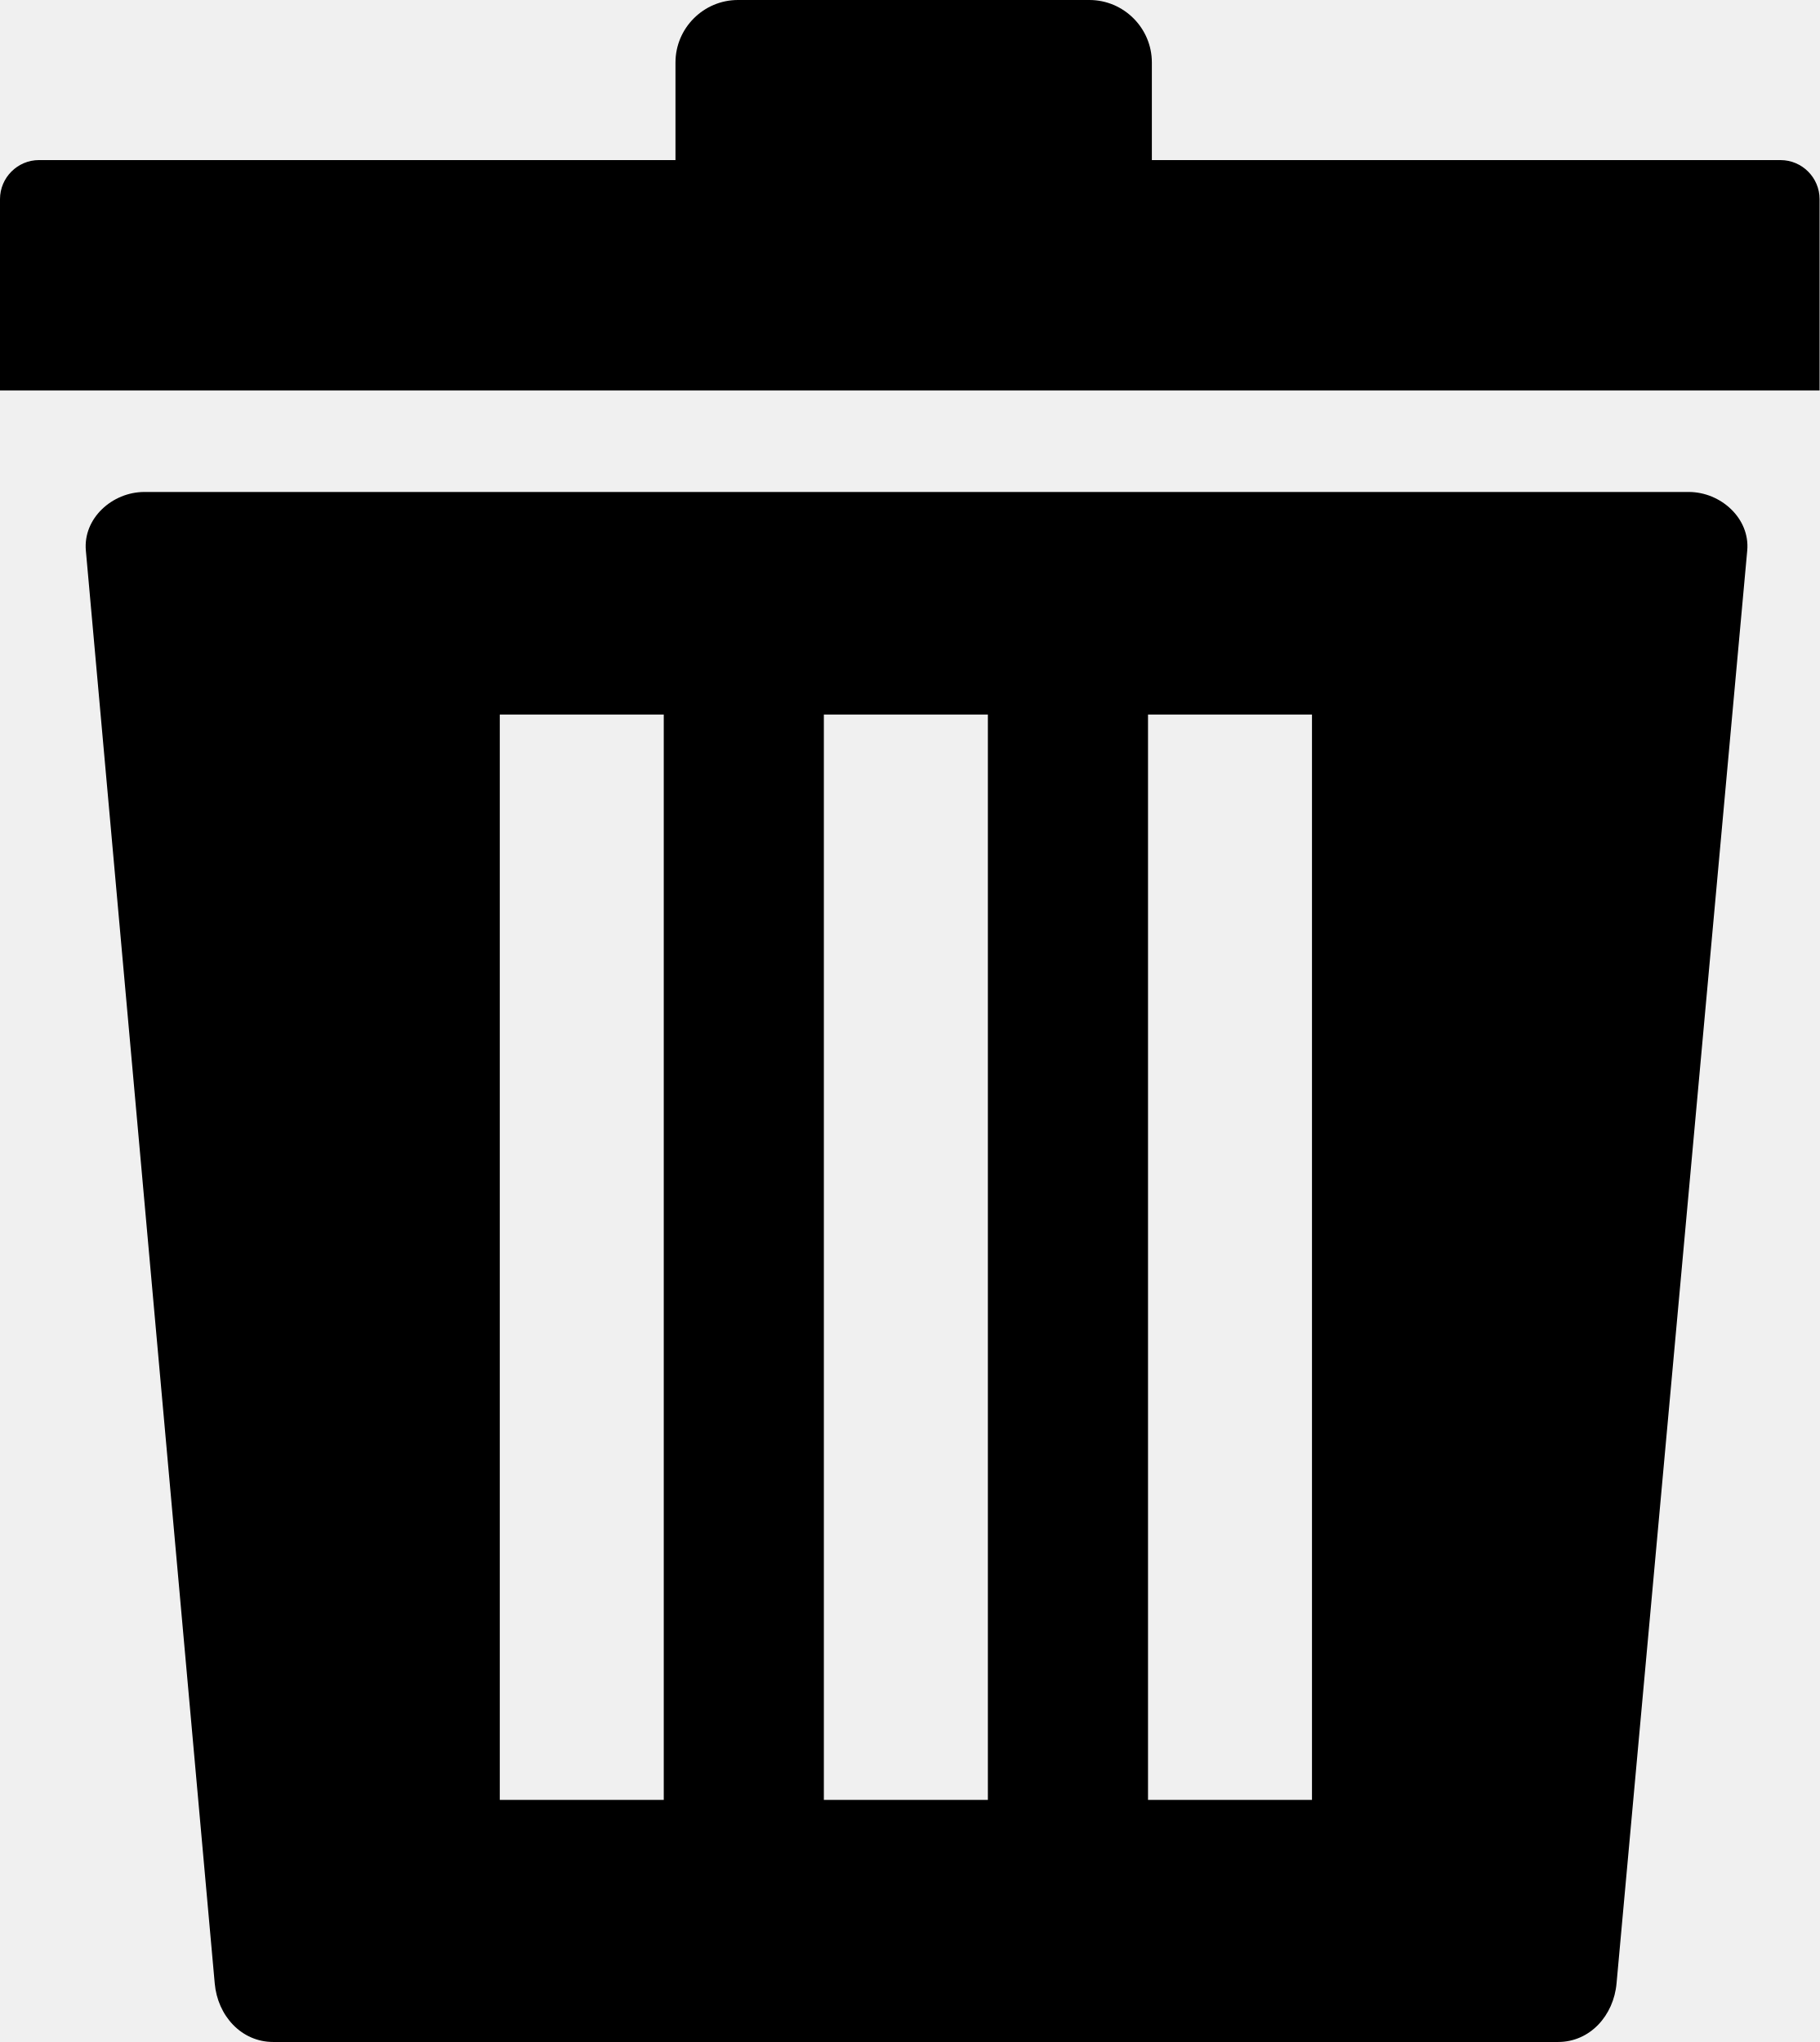
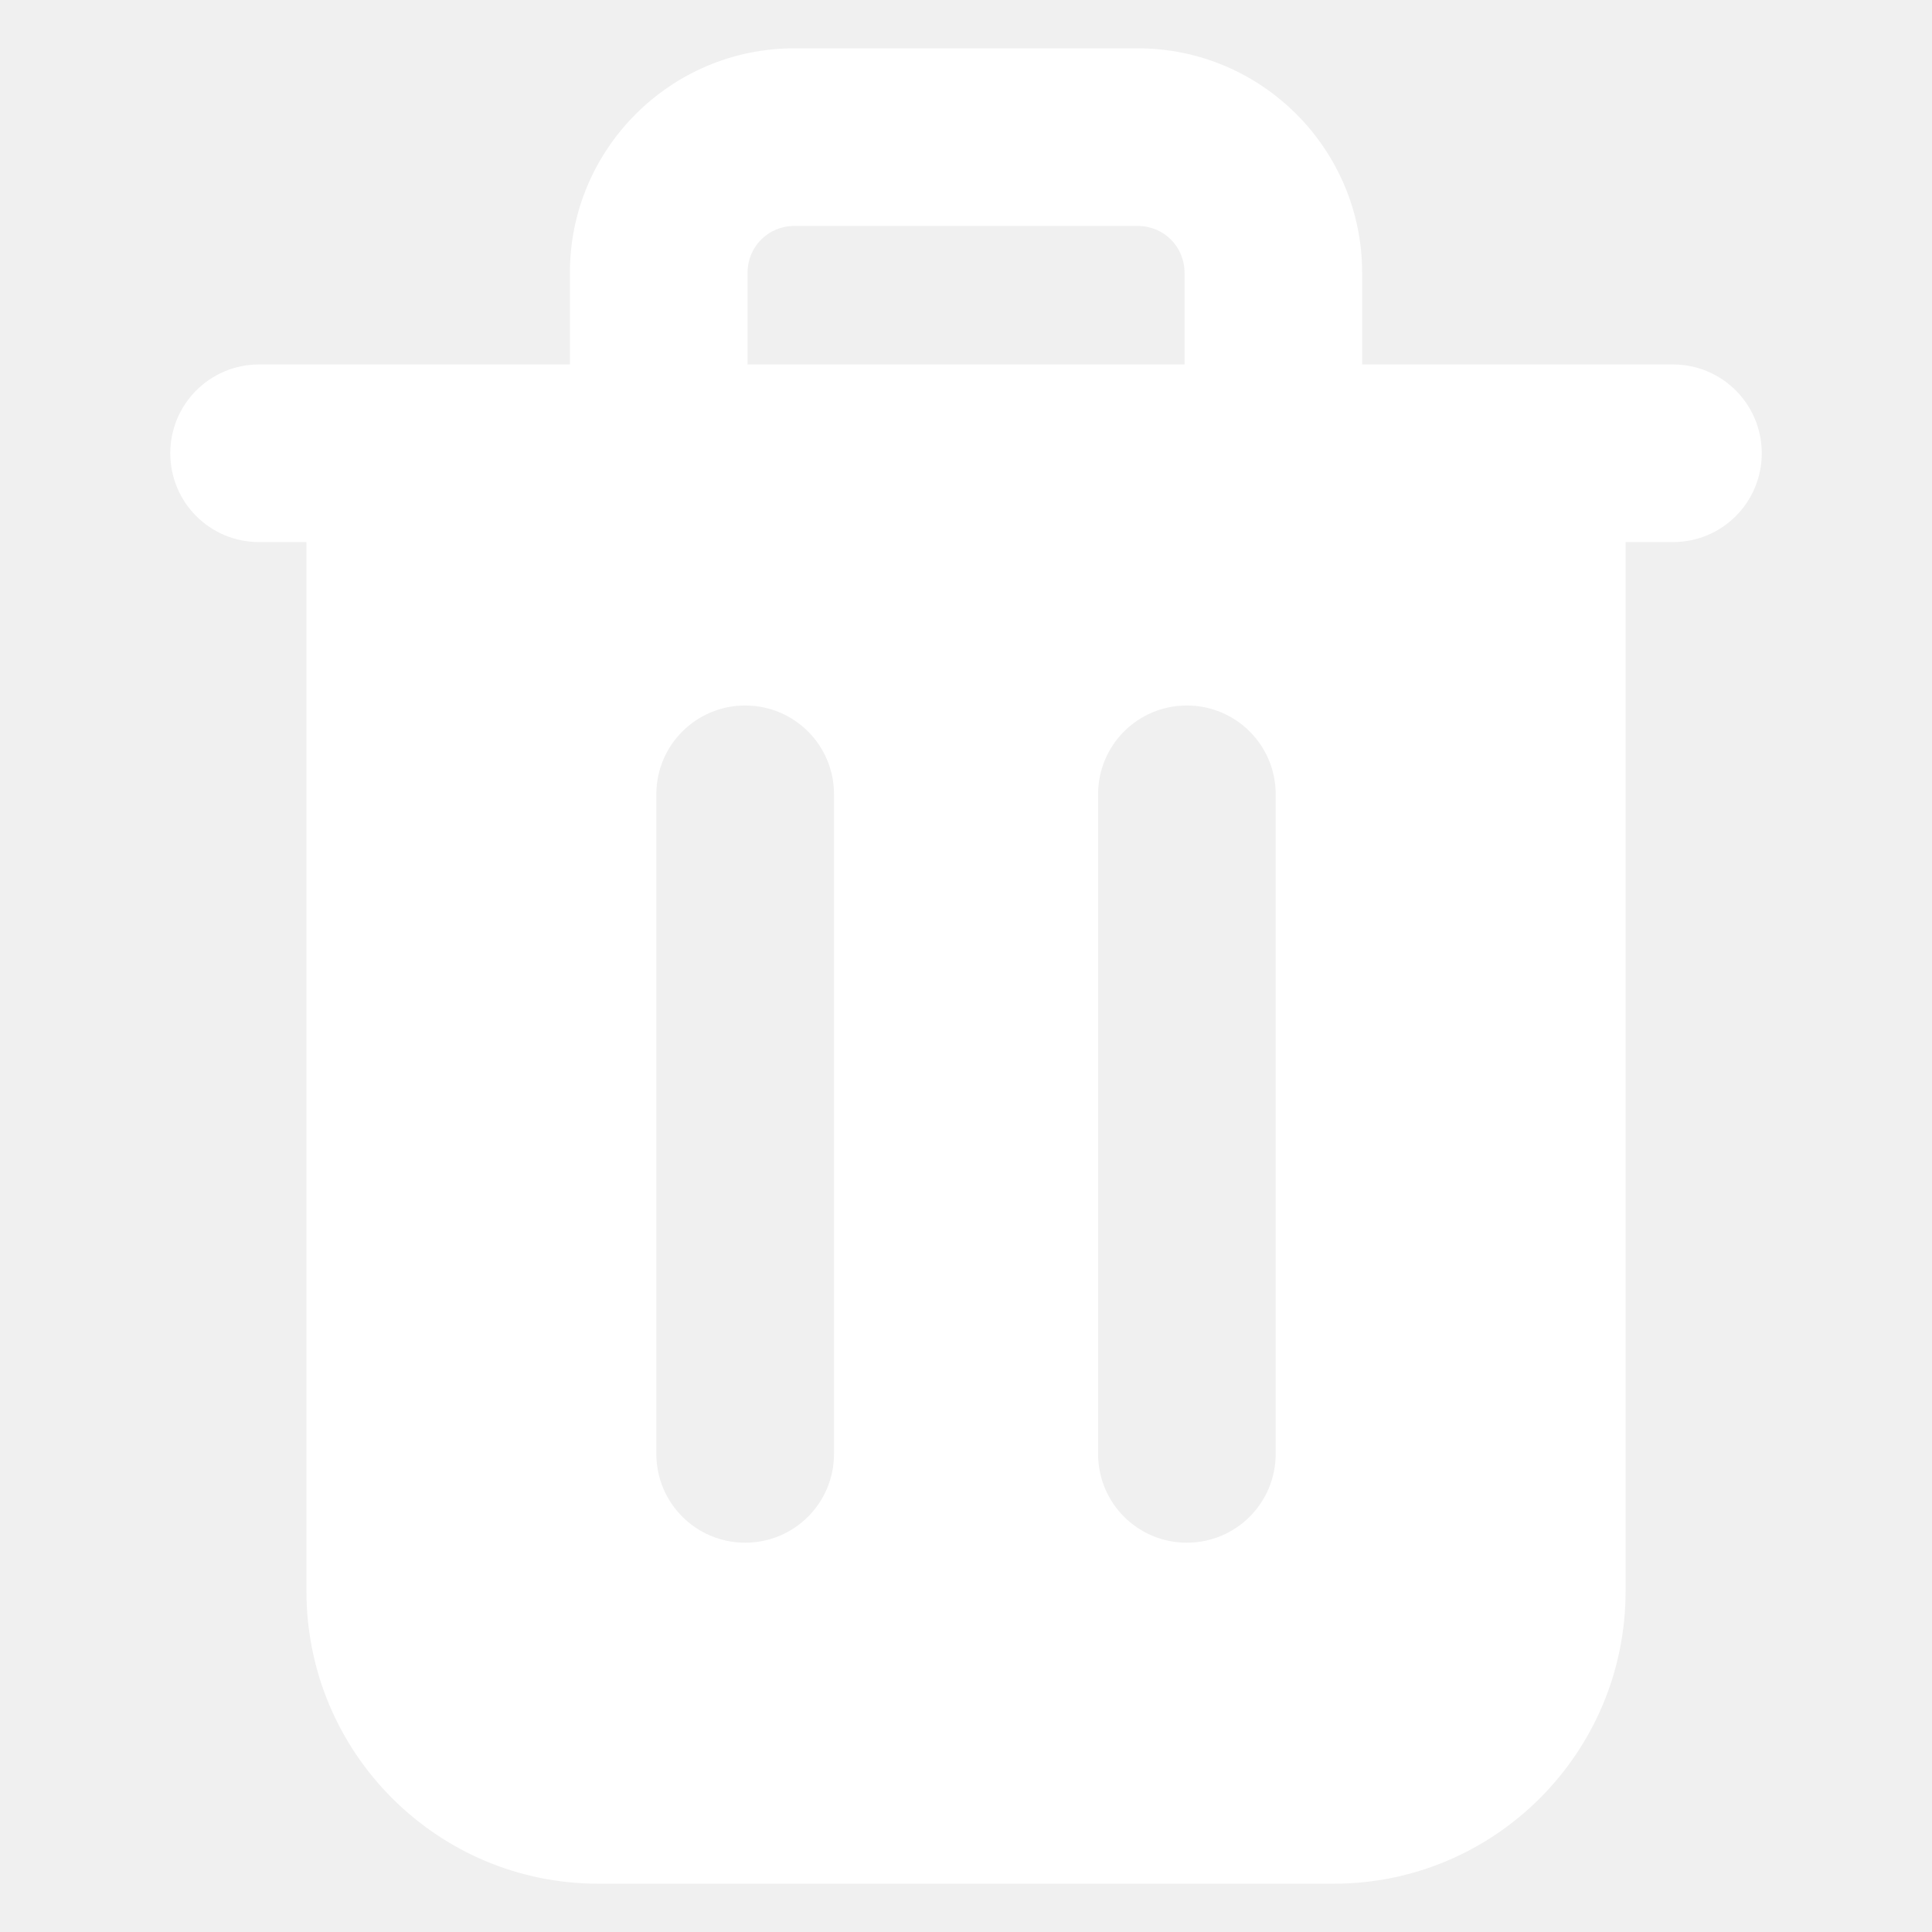
- <svg xmlns="http://www.w3.org/2000/svg" version="1.1" id="Layer_1" x="0px" y="0px" width="109.484px" height="122.88px" viewBox="0 0 109.484 122.88" enable-background="new 0 0 109.484 122.88" xml:space="preserve">
-   <g>
-     <path fill-rule="evenodd" clip-rule="evenodd" d="M2.347,9.633h38.297V3.76c0-2.068,1.689-3.76,3.76-3.76h21.144 c2.07,0,3.76,1.691,3.76,3.76v5.874h37.83c1.293,0,2.347,1.057,2.347,2.349v11.514H0V11.982C0,10.69,1.055,9.633,2.347,9.633 L2.347,9.633z M8.69,29.605h92.921c1.937,0,3.696,1.599,3.521,3.524l-7.864,86.229c-0.174,1.926-1.59,3.521-3.523,3.521h-77.3 c-1.934,0-3.352-1.592-3.524-3.521L5.166,33.129C4.994,31.197,6.751,29.605,8.69,29.605L8.69,29.605z M69.077,42.998h9.866v65.314 h-9.866V42.998L69.077,42.998z M30.072,42.998h9.867v65.314h-9.867V42.998L30.072,42.998z M49.572,42.998h9.869v65.314h-9.869 V42.998L49.572,42.998z" />
-   </g>
+ <svg xmlns="http://www.w3.org/2000/svg" width="1200pt" height="1200pt" version="1.1" viewBox="0 0 1200 1200">
+   <path d="m1039.1 226.37h-193.06v-56.996c0-76.852-62.52-139.37-139.4-139.37h-213.26c-76.852 0-139.4 62.52-139.4 139.37v56.996h-193.06c-30.496 0-55.156 24.645-55.156 55.172 0 30.527 24.66 55.156 55.156 55.156h29.418v651.65c0 100.39 81.281 181.66 181.3 181.66h456.75c100.02 0 181.3-81.266 181.3-181.66v-651.65h29.418c30.527 0 55.156-24.629 55.156-55.156 0-30.527-24.629-55.172-55.156-55.172zm-574.78-56.996c0-16.176 12.867-29.043 29.059-29.043h213.26c16.219 0 29.09 12.867 29.09 29.043v56.996h-271.41zm53.691 733.65c0 30.527-24.629 55.172-55.156 55.172s-55.188-24.645-55.188-55.172v-409.67c0-30.512 24.66-55.156 55.188-55.156s55.156 24.645 55.156 55.156zm274.34 0c0 30.527-24.66 55.172-55.188 55.172s-55.125-24.645-55.125-55.172l0.004-409.67c0-30.512 24.602-55.156 55.125-55.156 30.527 0 55.188 24.645 55.188 55.156z" fill="#fff" />
</svg>
